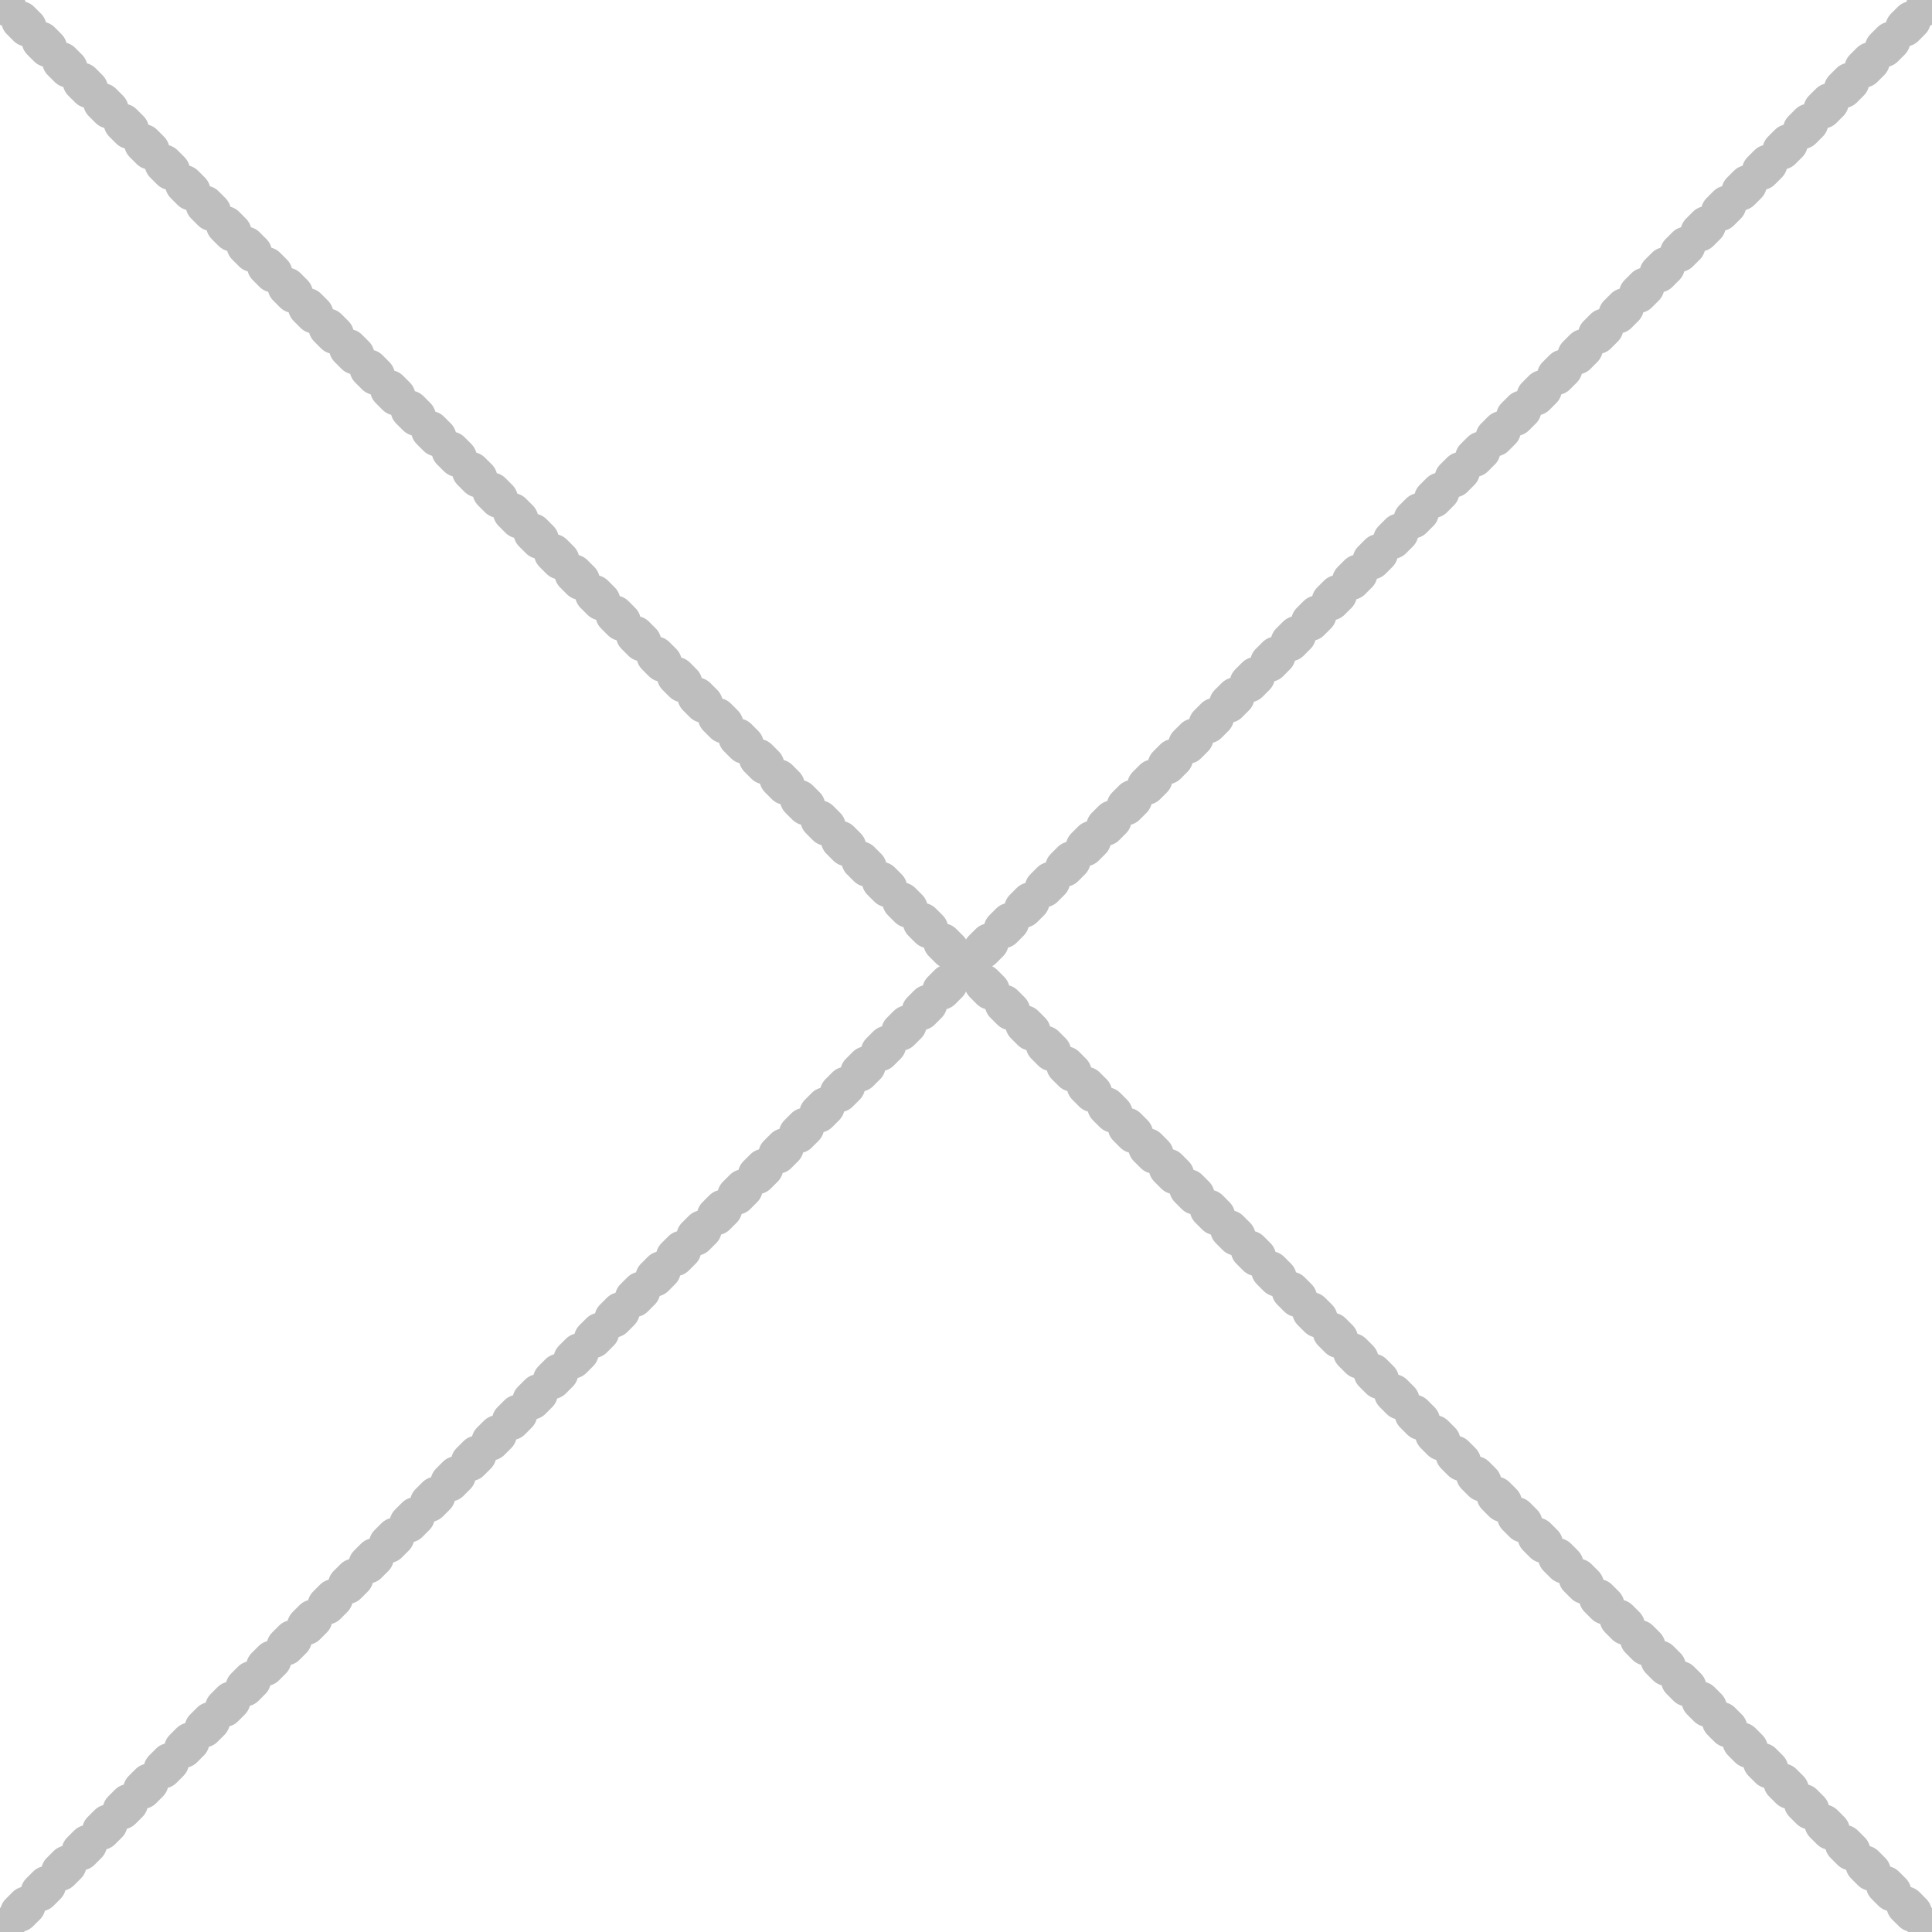
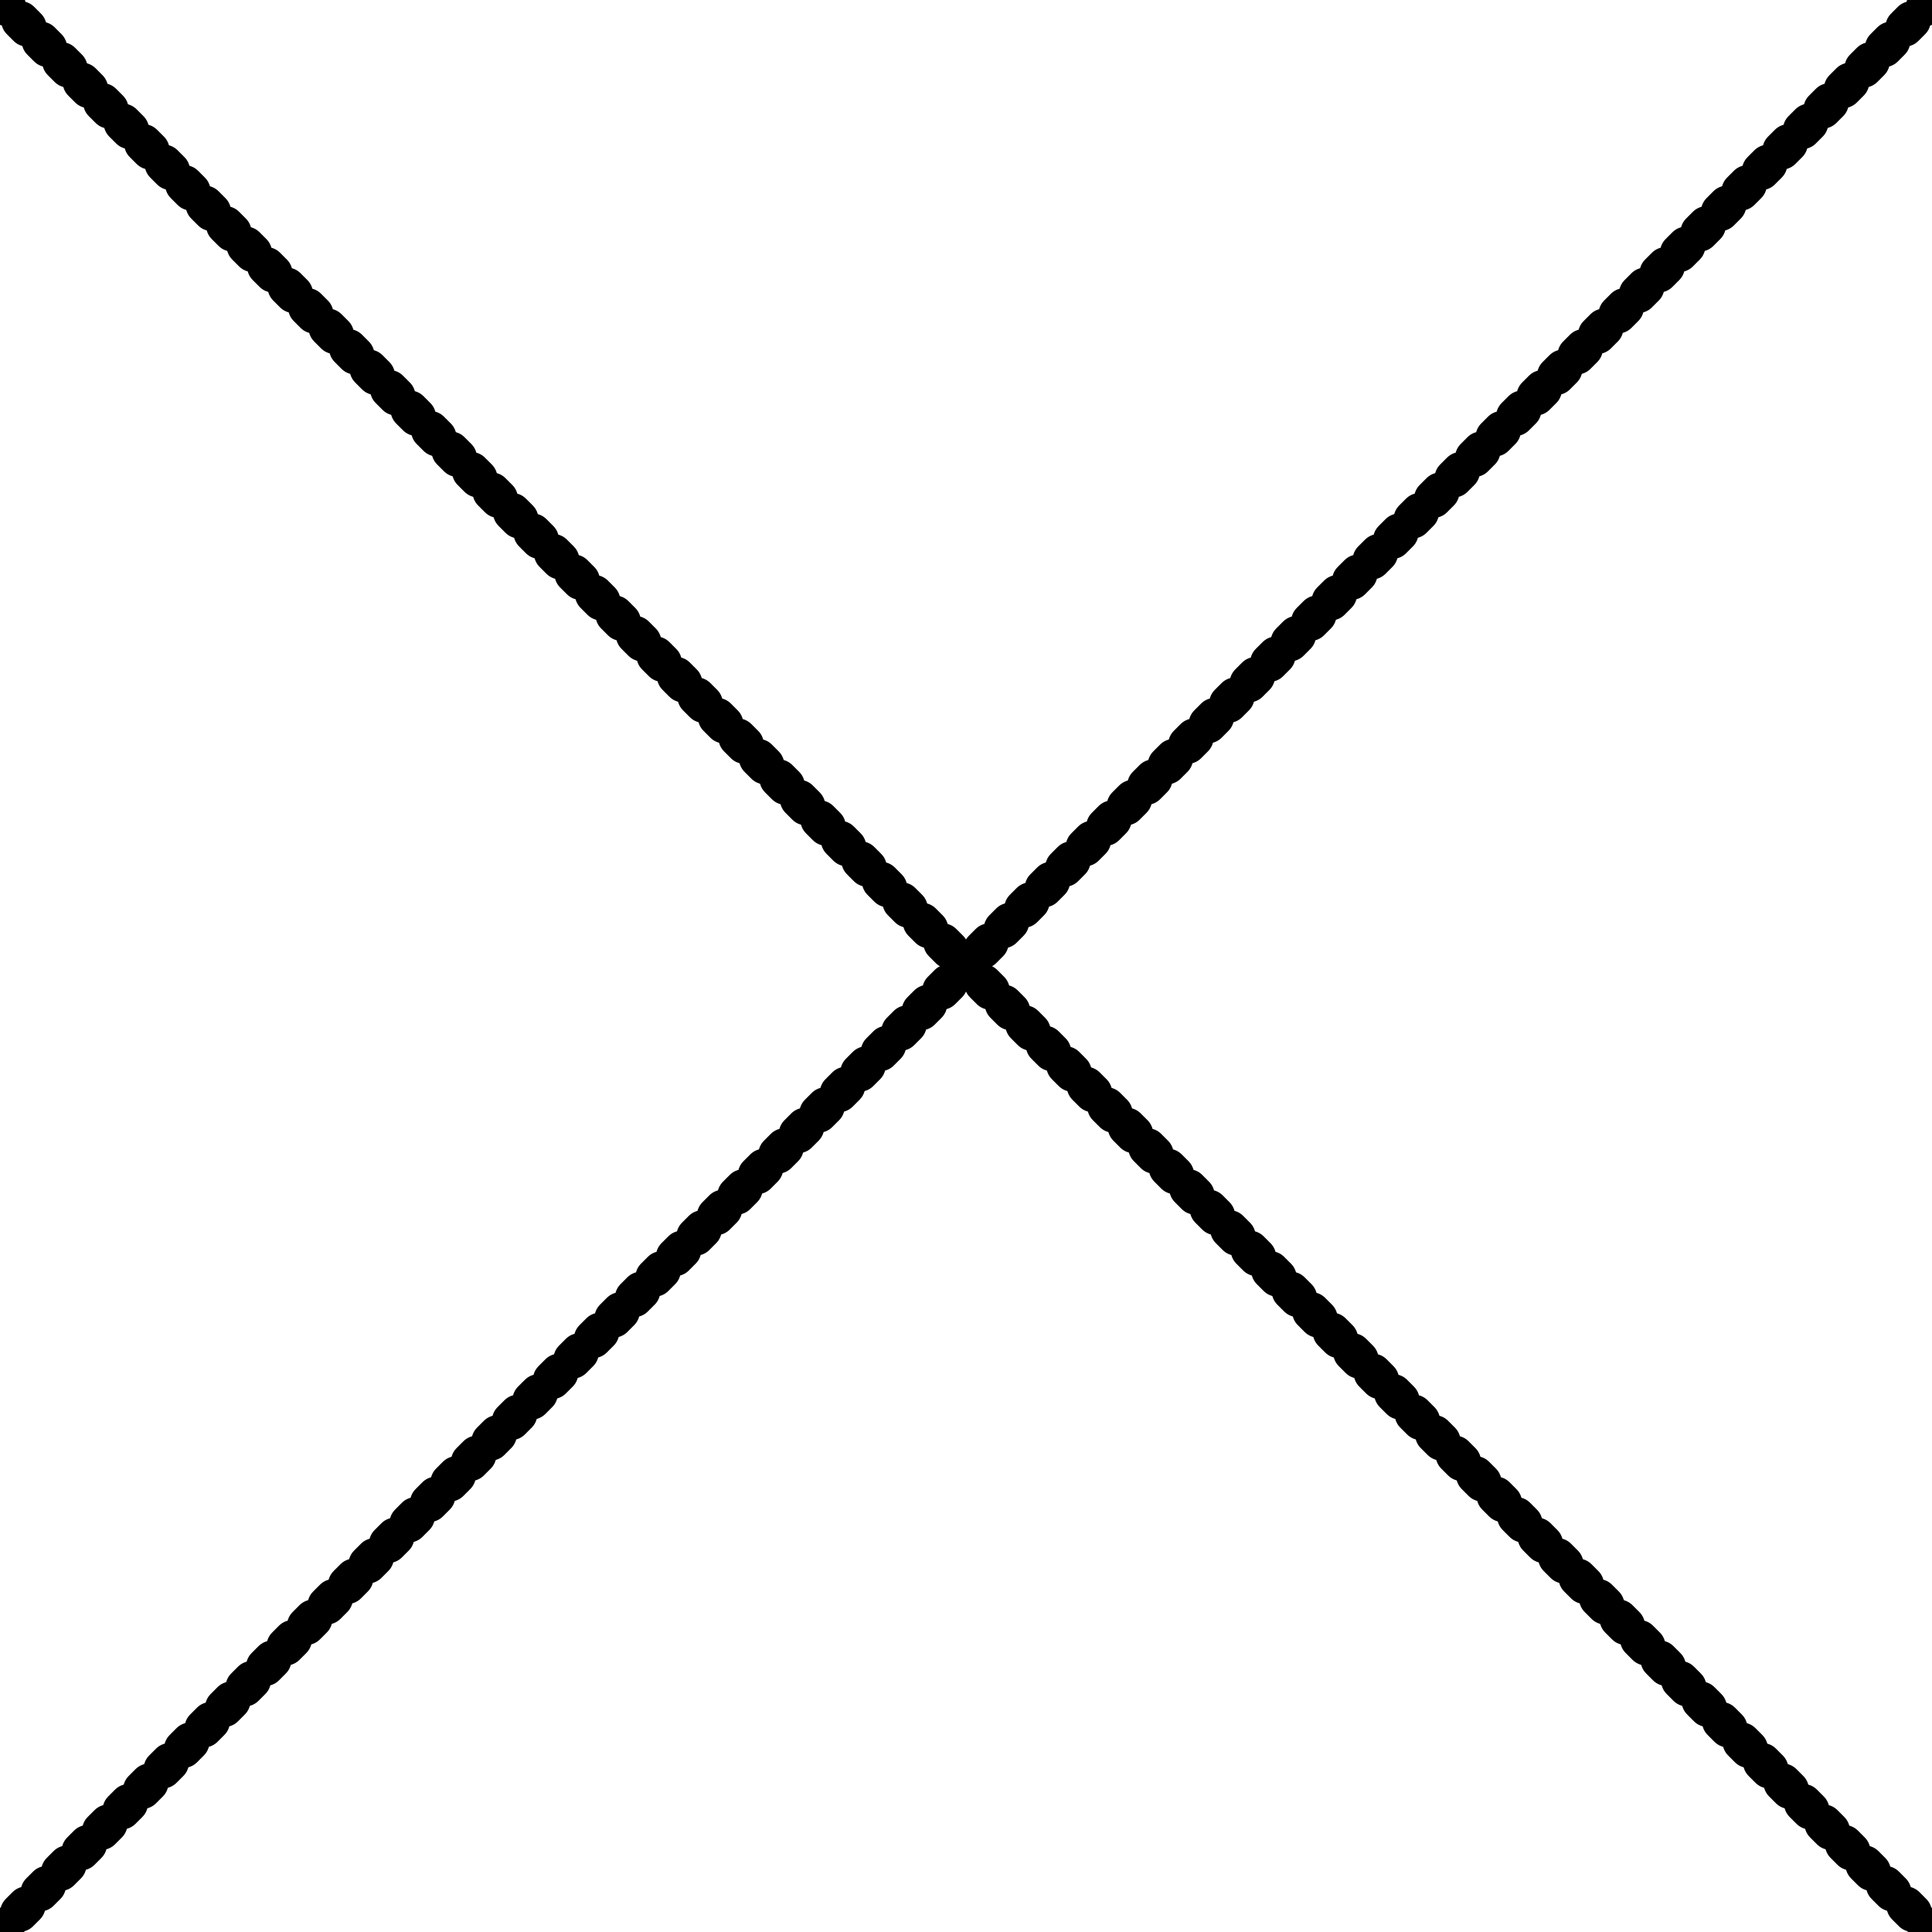
<svg xmlns="http://www.w3.org/2000/svg" xmlns:ns1="https://www.gtk.org/grappa" width="100" height="100" ns1:version="1" ns1:state="1" ns1:state-change-delay="250ms" ns1:time-since-load="250ms">
-   <path id="line1" fill="none" stroke="rgb(190,190,190)" stroke-width="2" stroke-linecap="round" stroke-linejoin="round" stroke-dasharray="0.5 1" pathLength="1" d="M 0 0 L 100 100" ns1:stroke-width="0.5 2 3">
+   <path id="line1" fill="none" stroke="rgb(0,0,0)" stroke-width="2" stroke-linecap="round" stroke-linejoin="round" stroke-dasharray="0.5 1" pathLength="1" d="M 0 0 L 100 100" ns1:stroke-width="0.5 2 3">
    <set id="gpa:out-of-state:line1" attributeName="visibility" begin="gpa:states(0).end 250ms" end="gpa:states(0).begin -250ms" to="hidden" ns1:status="inactive" ns1:computed-simple-duration="indefinite" ns1:current-start-time="500ms" />
    <animate id="gpa:transition:fade-out:stroke-dasharray:line1" attributeName="stroke-dasharray" begin="gpa:states(0).end -250ms" dur="500ms" repeatDur="500ms" fill="freeze" from="1 0" to="0 2" keySplines="0 0 1 1" keyTimes="0; 1" calcMode="spline" ns1:status="running" ns1:current-start-time="0ms" ns1:current-end-time="500ms" />
    <animate id="gpa:transition:fade-in:stroke-dasharray:line1" attributeName="stroke-dasharray" begin="gpa:states(0).begin -250ms" dur="500ms" repeatDur="500ms" fill="freeze" from="0 2" to="1 0" keySplines="0 0 1 1" keyTimes="0; 1" calcMode="spline" ns1:status="inactive" />
    <set id="gpa:transition:fade-out-delay:stroke-dashoffset:line1" attributeName="stroke-dashoffset" begin="gpa:states(0).end 250ms" dur="-250ms" repeatDur="-250ms" to="0.5" ns1:status="inactive" ns1:current-start-time="500ms" ns1:current-end-time="250ms" />
    <set id="gpa:transition:fade-in-delay:stroke-dashoffset:line1" attributeName="stroke-dashoffset" begin="gpa:states(0).begin" dur="-250ms" repeatDur="-250ms" to="0.5" ns1:status="inactive" />
    <set id="gpa:path-length" attributeName="pathLength" begin="0ms" end="indefinite" to="1" ns1:status="running" ns1:computed-simple-duration="indefinite" ns1:current-start-time="0ms" />
  </path>
-   <path id="line2" fill="none" stroke="rgb(190,190,190)" stroke-width="2" stroke-linecap="round" stroke-linejoin="round" stroke-dasharray="0.5 1" pathLength="1" d="M 100 0 L 0 100" ns1:stroke-width="0.5 2 3">
+   <path id="line2" fill="none" stroke="rgb(0,0,0)" stroke-width="2" stroke-linecap="round" stroke-linejoin="round" stroke-dasharray="0.5 1" pathLength="1" d="M 100 0 L 0 100" ns1:stroke-width="0.5 2 3">
    <set id="gpa:out-of-state:line2" attributeName="visibility" begin="gpa:states(1).end 250ms; 0ms" end="gpa:states(1).begin -250ms" to="hidden" ns1:status="done" ns1:computed-simple-duration="indefinite" ns1:current-start-time="0ms" ns1:current-end-time="0ms" />
    <animate id="gpa:transition:fade-in:stroke-dasharray:line2" attributeName="stroke-dasharray" begin="gpa:states(1).begin -250ms" dur="500ms" repeatDur="500ms" fill="freeze" from="0 2" to="1 0" keySplines="0 0 1 1" keyTimes="0; 1" calcMode="spline" ns1:status="running" ns1:current-start-time="0ms" ns1:current-end-time="500ms" />
    <animate id="gpa:transition:fade-out:stroke-dasharray:line2" attributeName="stroke-dasharray" begin="gpa:states(1).end -250ms" dur="500ms" repeatDur="500ms" fill="freeze" from="1 0" to="0 2" keySplines="0 0 1 1" keyTimes="0; 1" calcMode="spline" ns1:status="inactive" />
    <set id="gpa:transition:fade-in-delay:stroke-dashoffset:line2" attributeName="stroke-dashoffset" begin="gpa:states(1).begin" dur="-250ms" repeatDur="-250ms" to="0.5" ns1:status="done" ns1:current-start-time="250ms" ns1:current-end-time="0ms" />
    <set id="gpa:transition:fade-out-delay:stroke-dashoffset:line2" attributeName="stroke-dashoffset" begin="gpa:states(1).end 250ms" dur="-250ms" repeatDur="-250ms" to="0.5" ns1:status="inactive" />
    <set id="gpa:path-length" attributeName="pathLength" begin="0ms" end="indefinite" to="1" ns1:status="running" ns1:computed-simple-duration="indefinite" ns1:current-start-time="0ms" />
  </path>
</svg>
